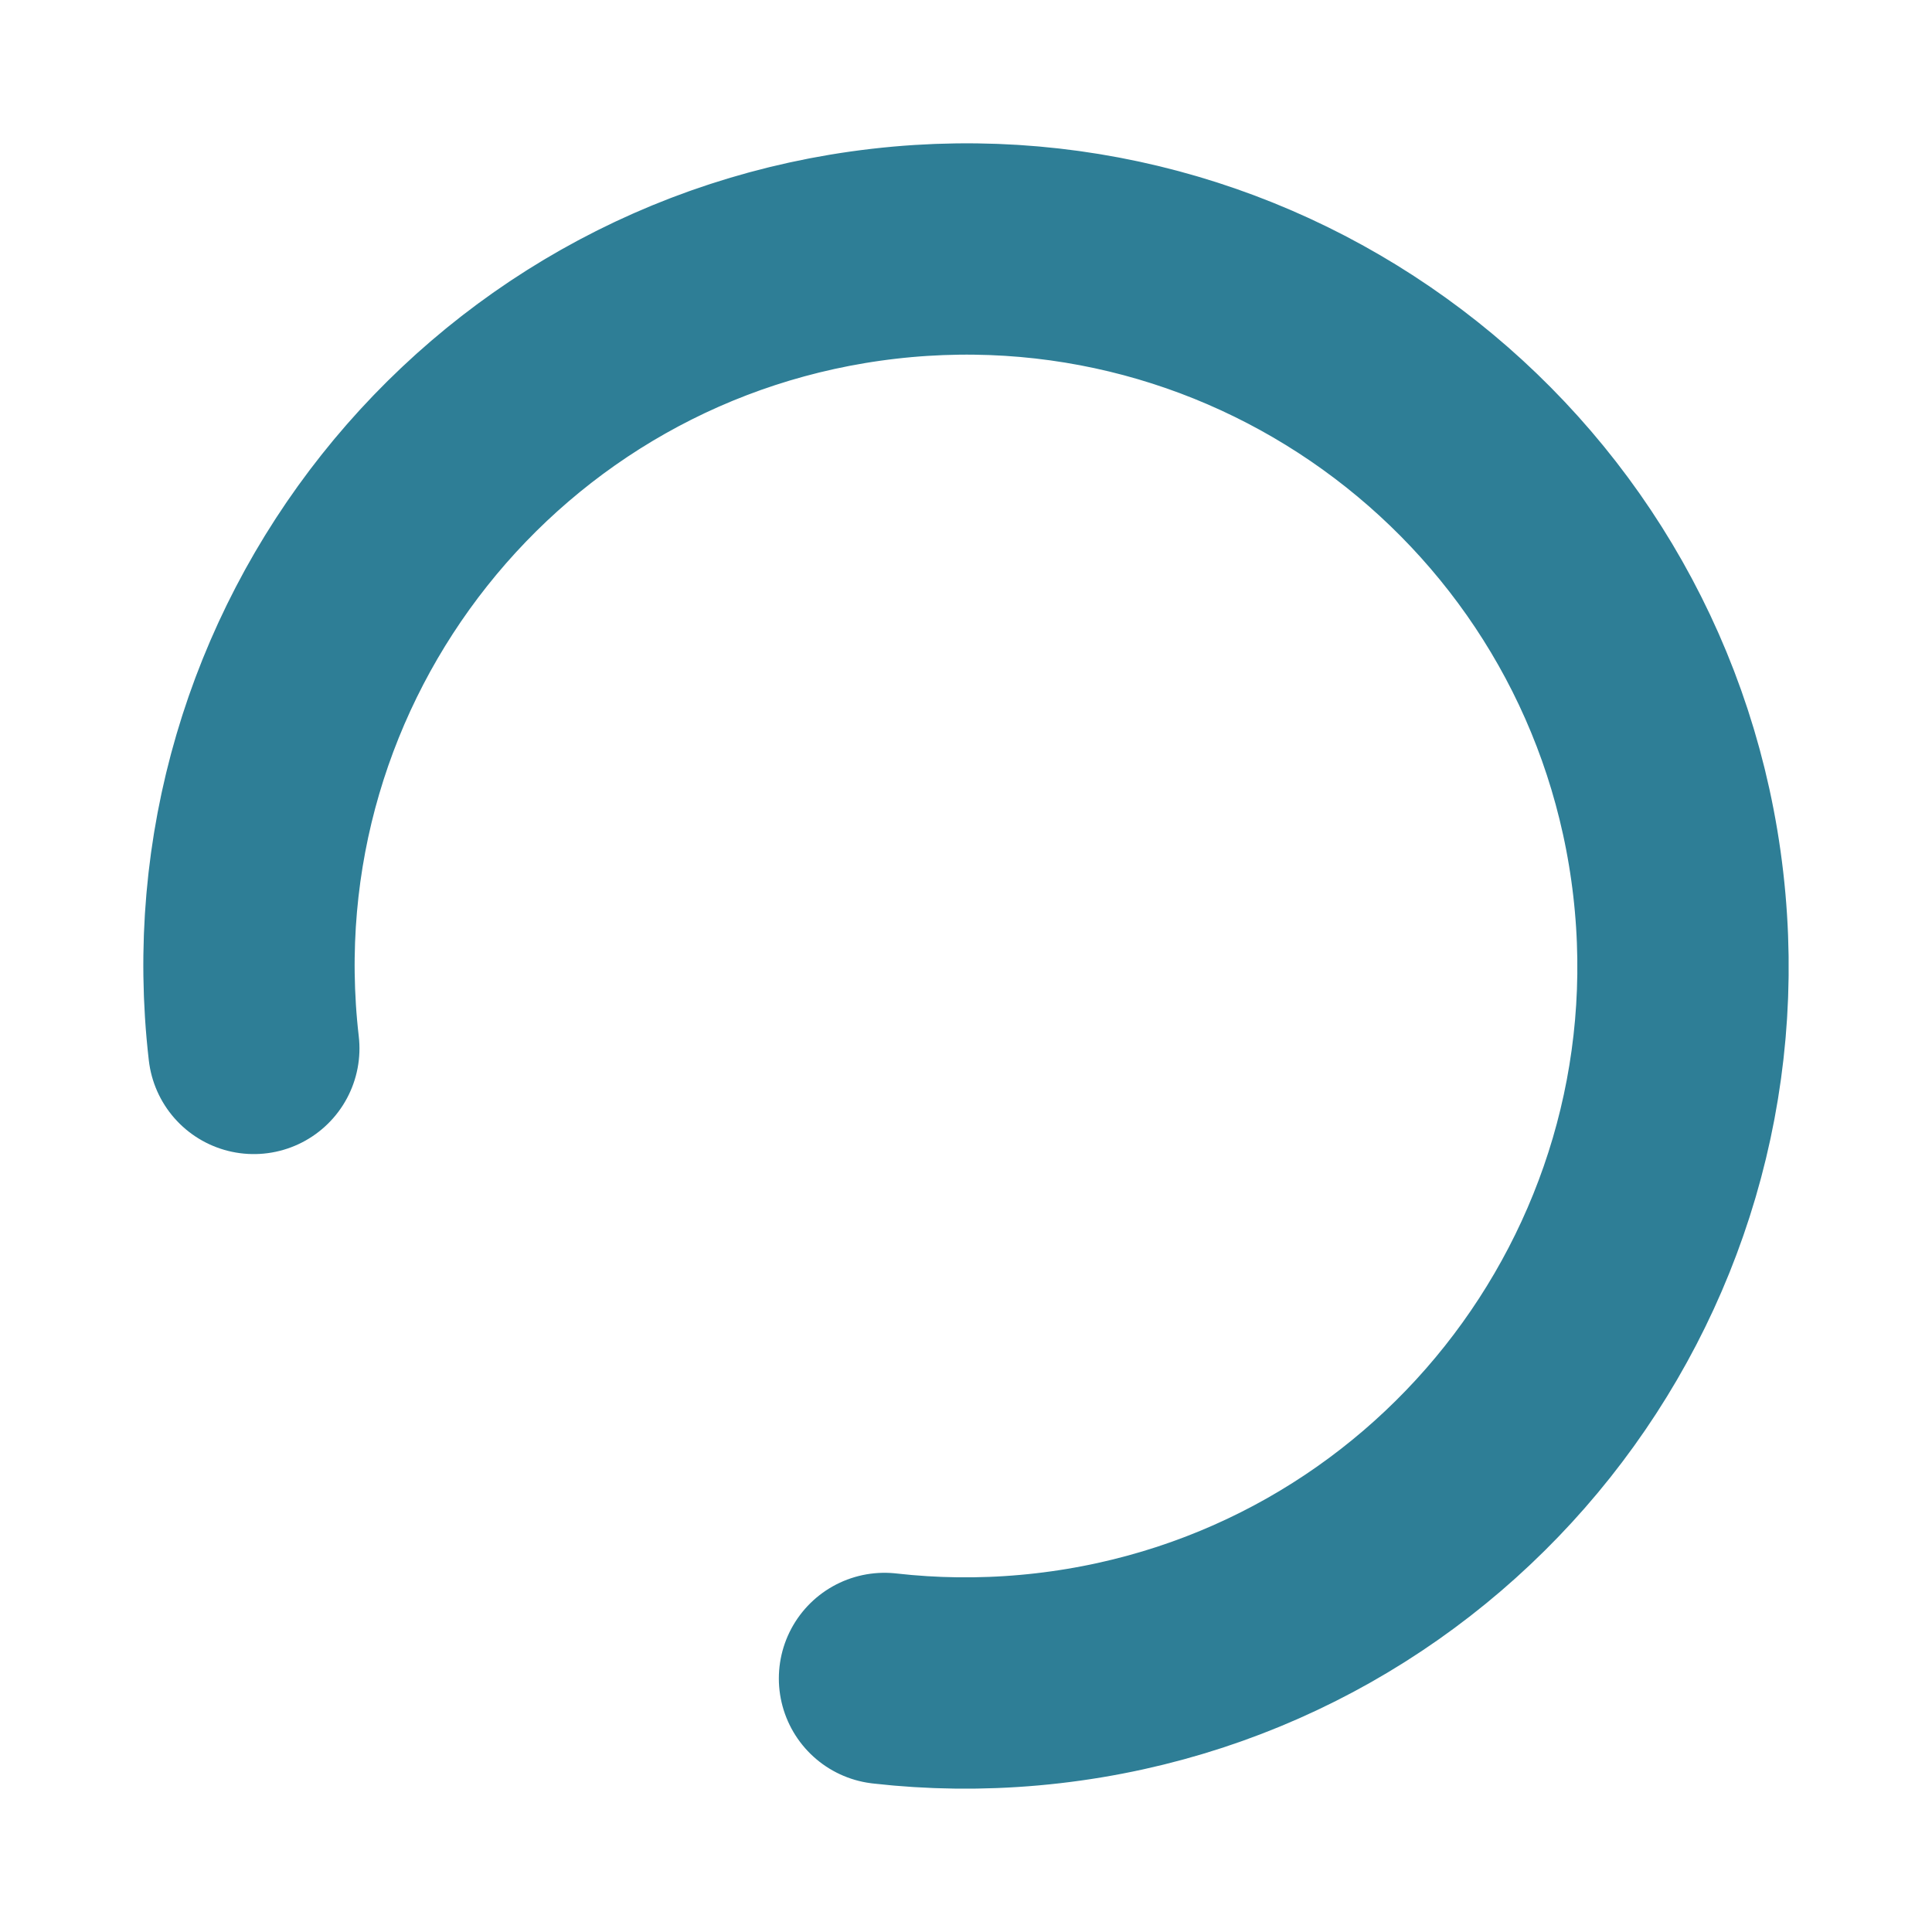
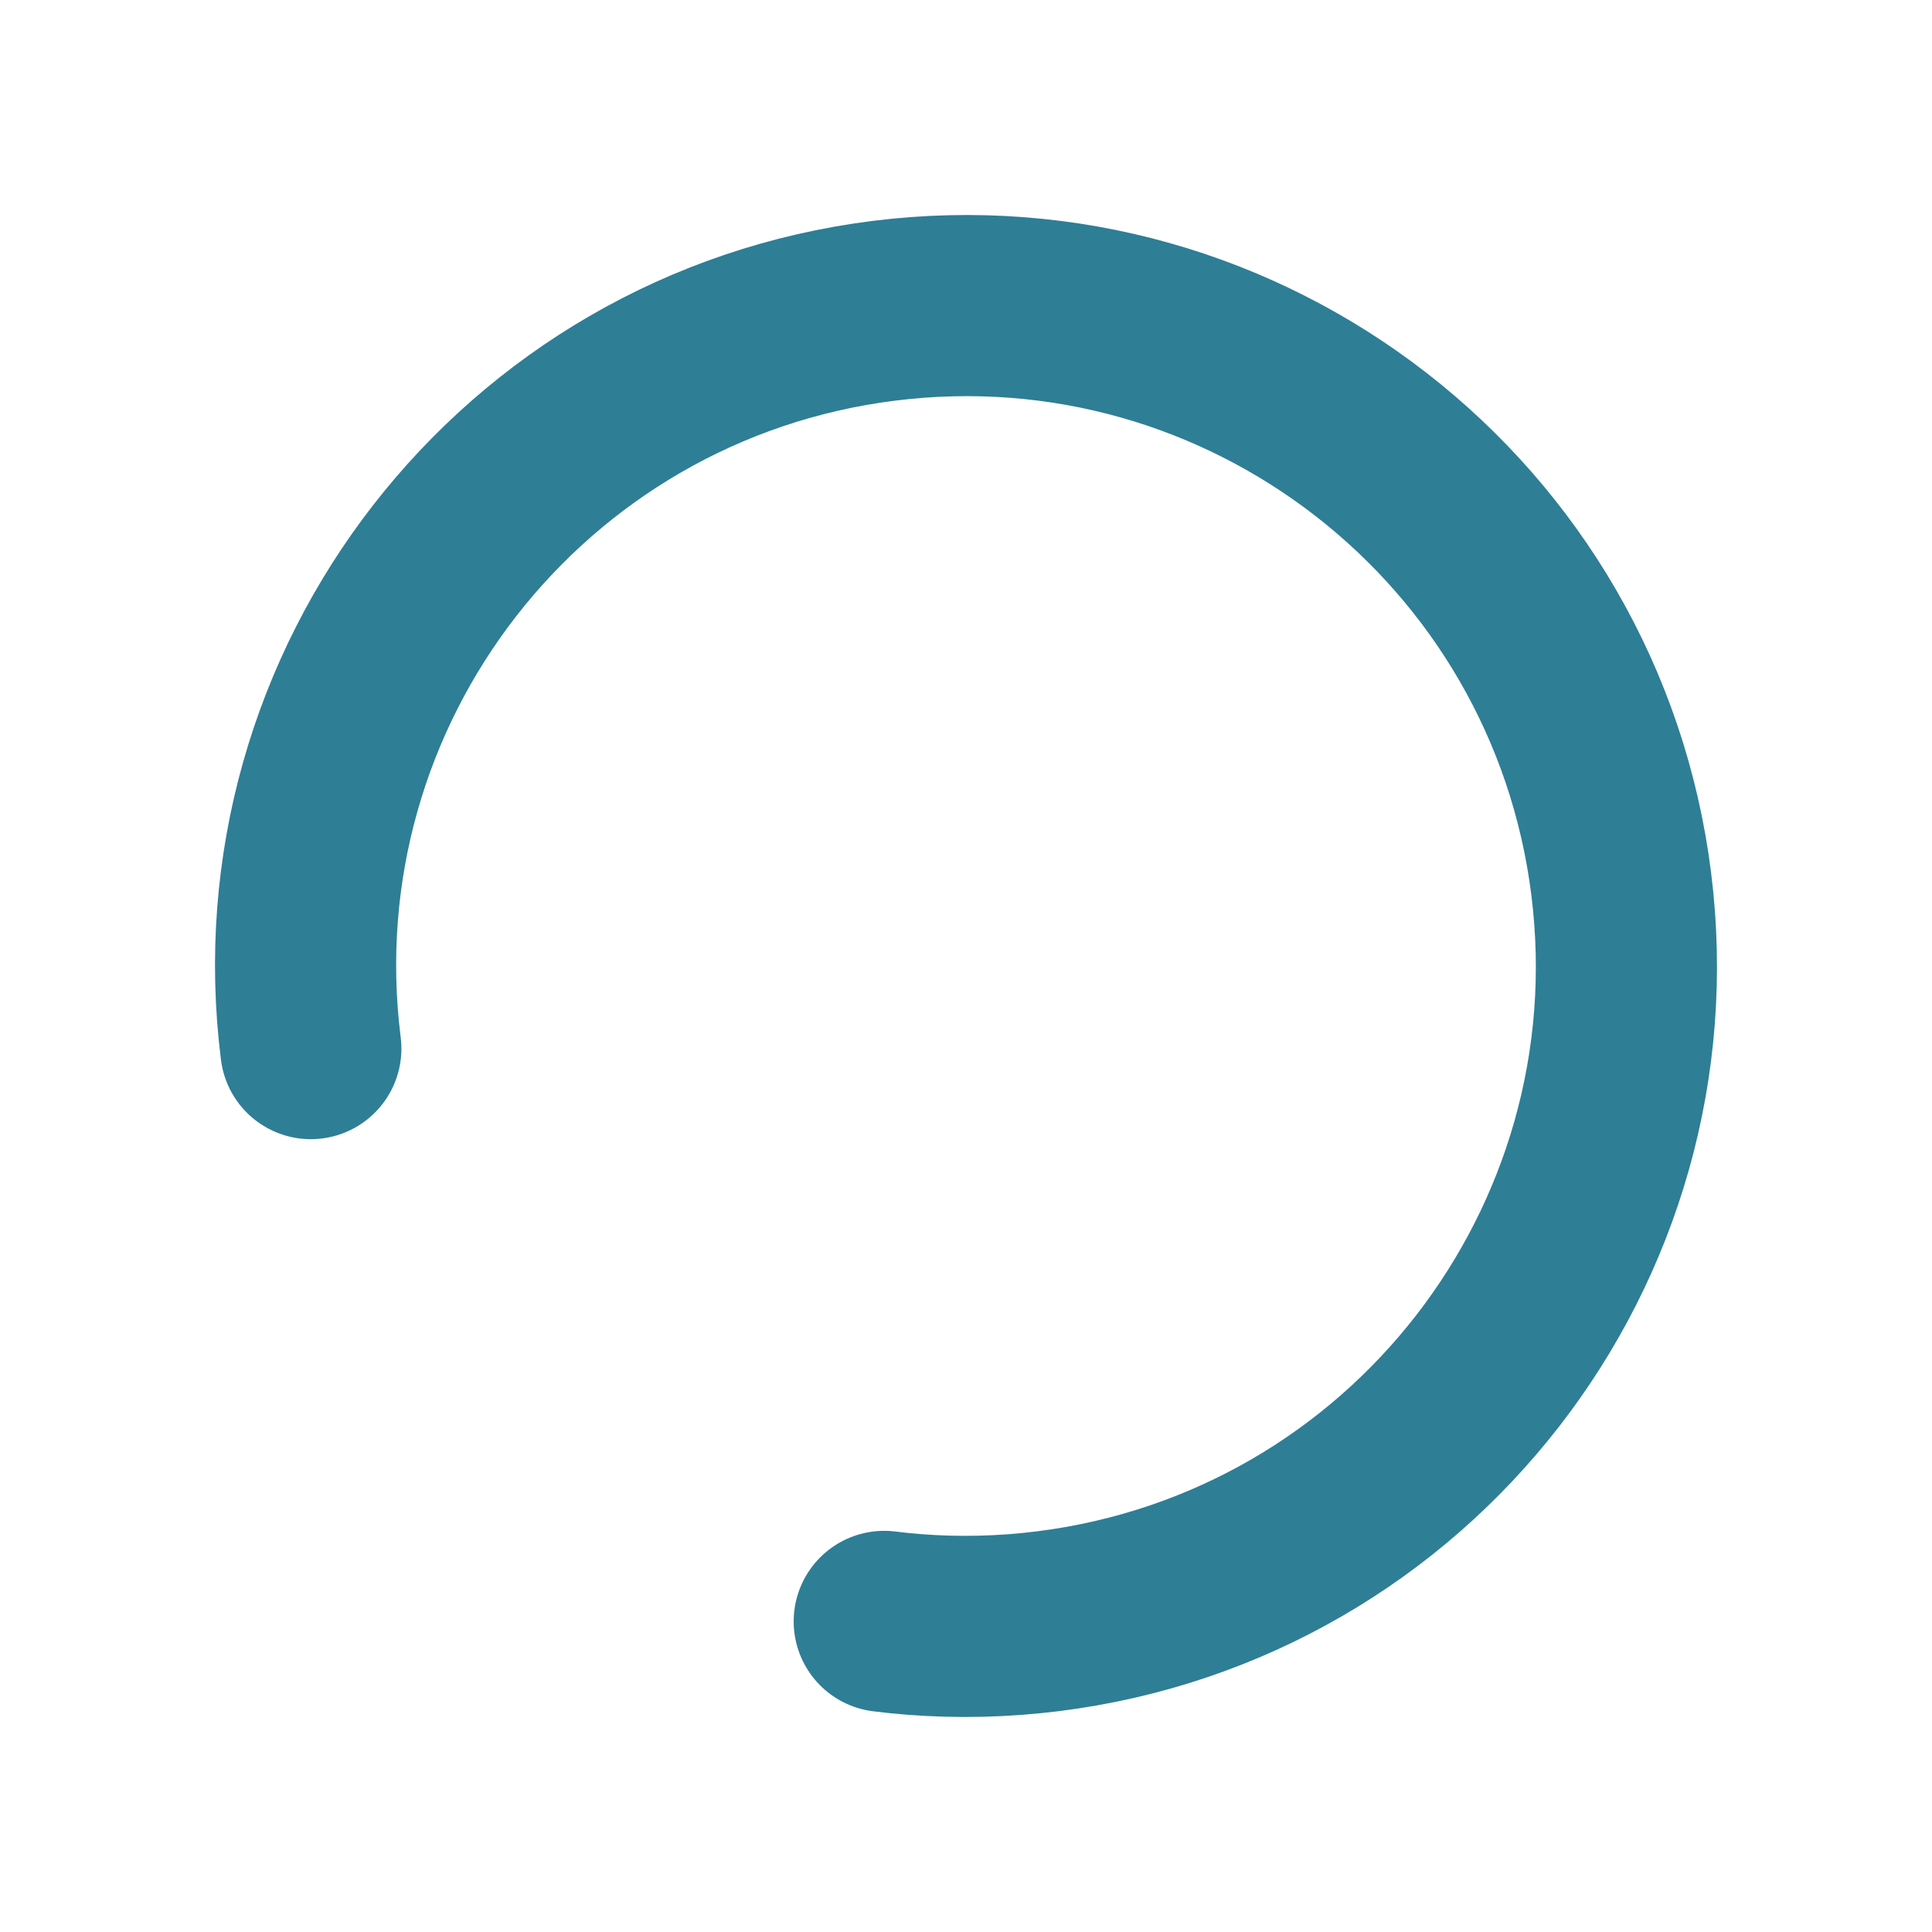
<svg xmlns="http://www.w3.org/2000/svg" viewBox="0 0 1024 1024" width="1024" height="1024">
  <style>
    @media (prefers-color-scheme: dark) {
      .ring {
-         stroke: #56B0C9;
+         stroke: #68BCD0;
      }
    }
  </style>
-   <circle class="ring" cx="512" cy="512" r="380" fill="none" stroke="#2E7E96" stroke-width="112" stroke-linecap="round" stroke-dasharray="1877.7 509.9" transform="rotate(173.442 512 512)" />
+   <circle class="ring" cx="512" cy="512" r="350" fill="none" stroke="#2E7E96" stroke-width="96" stroke-linecap="round" stroke-dasharray="1736.6 462.5" transform="rotate(172.858 512 512)" />
</svg>
